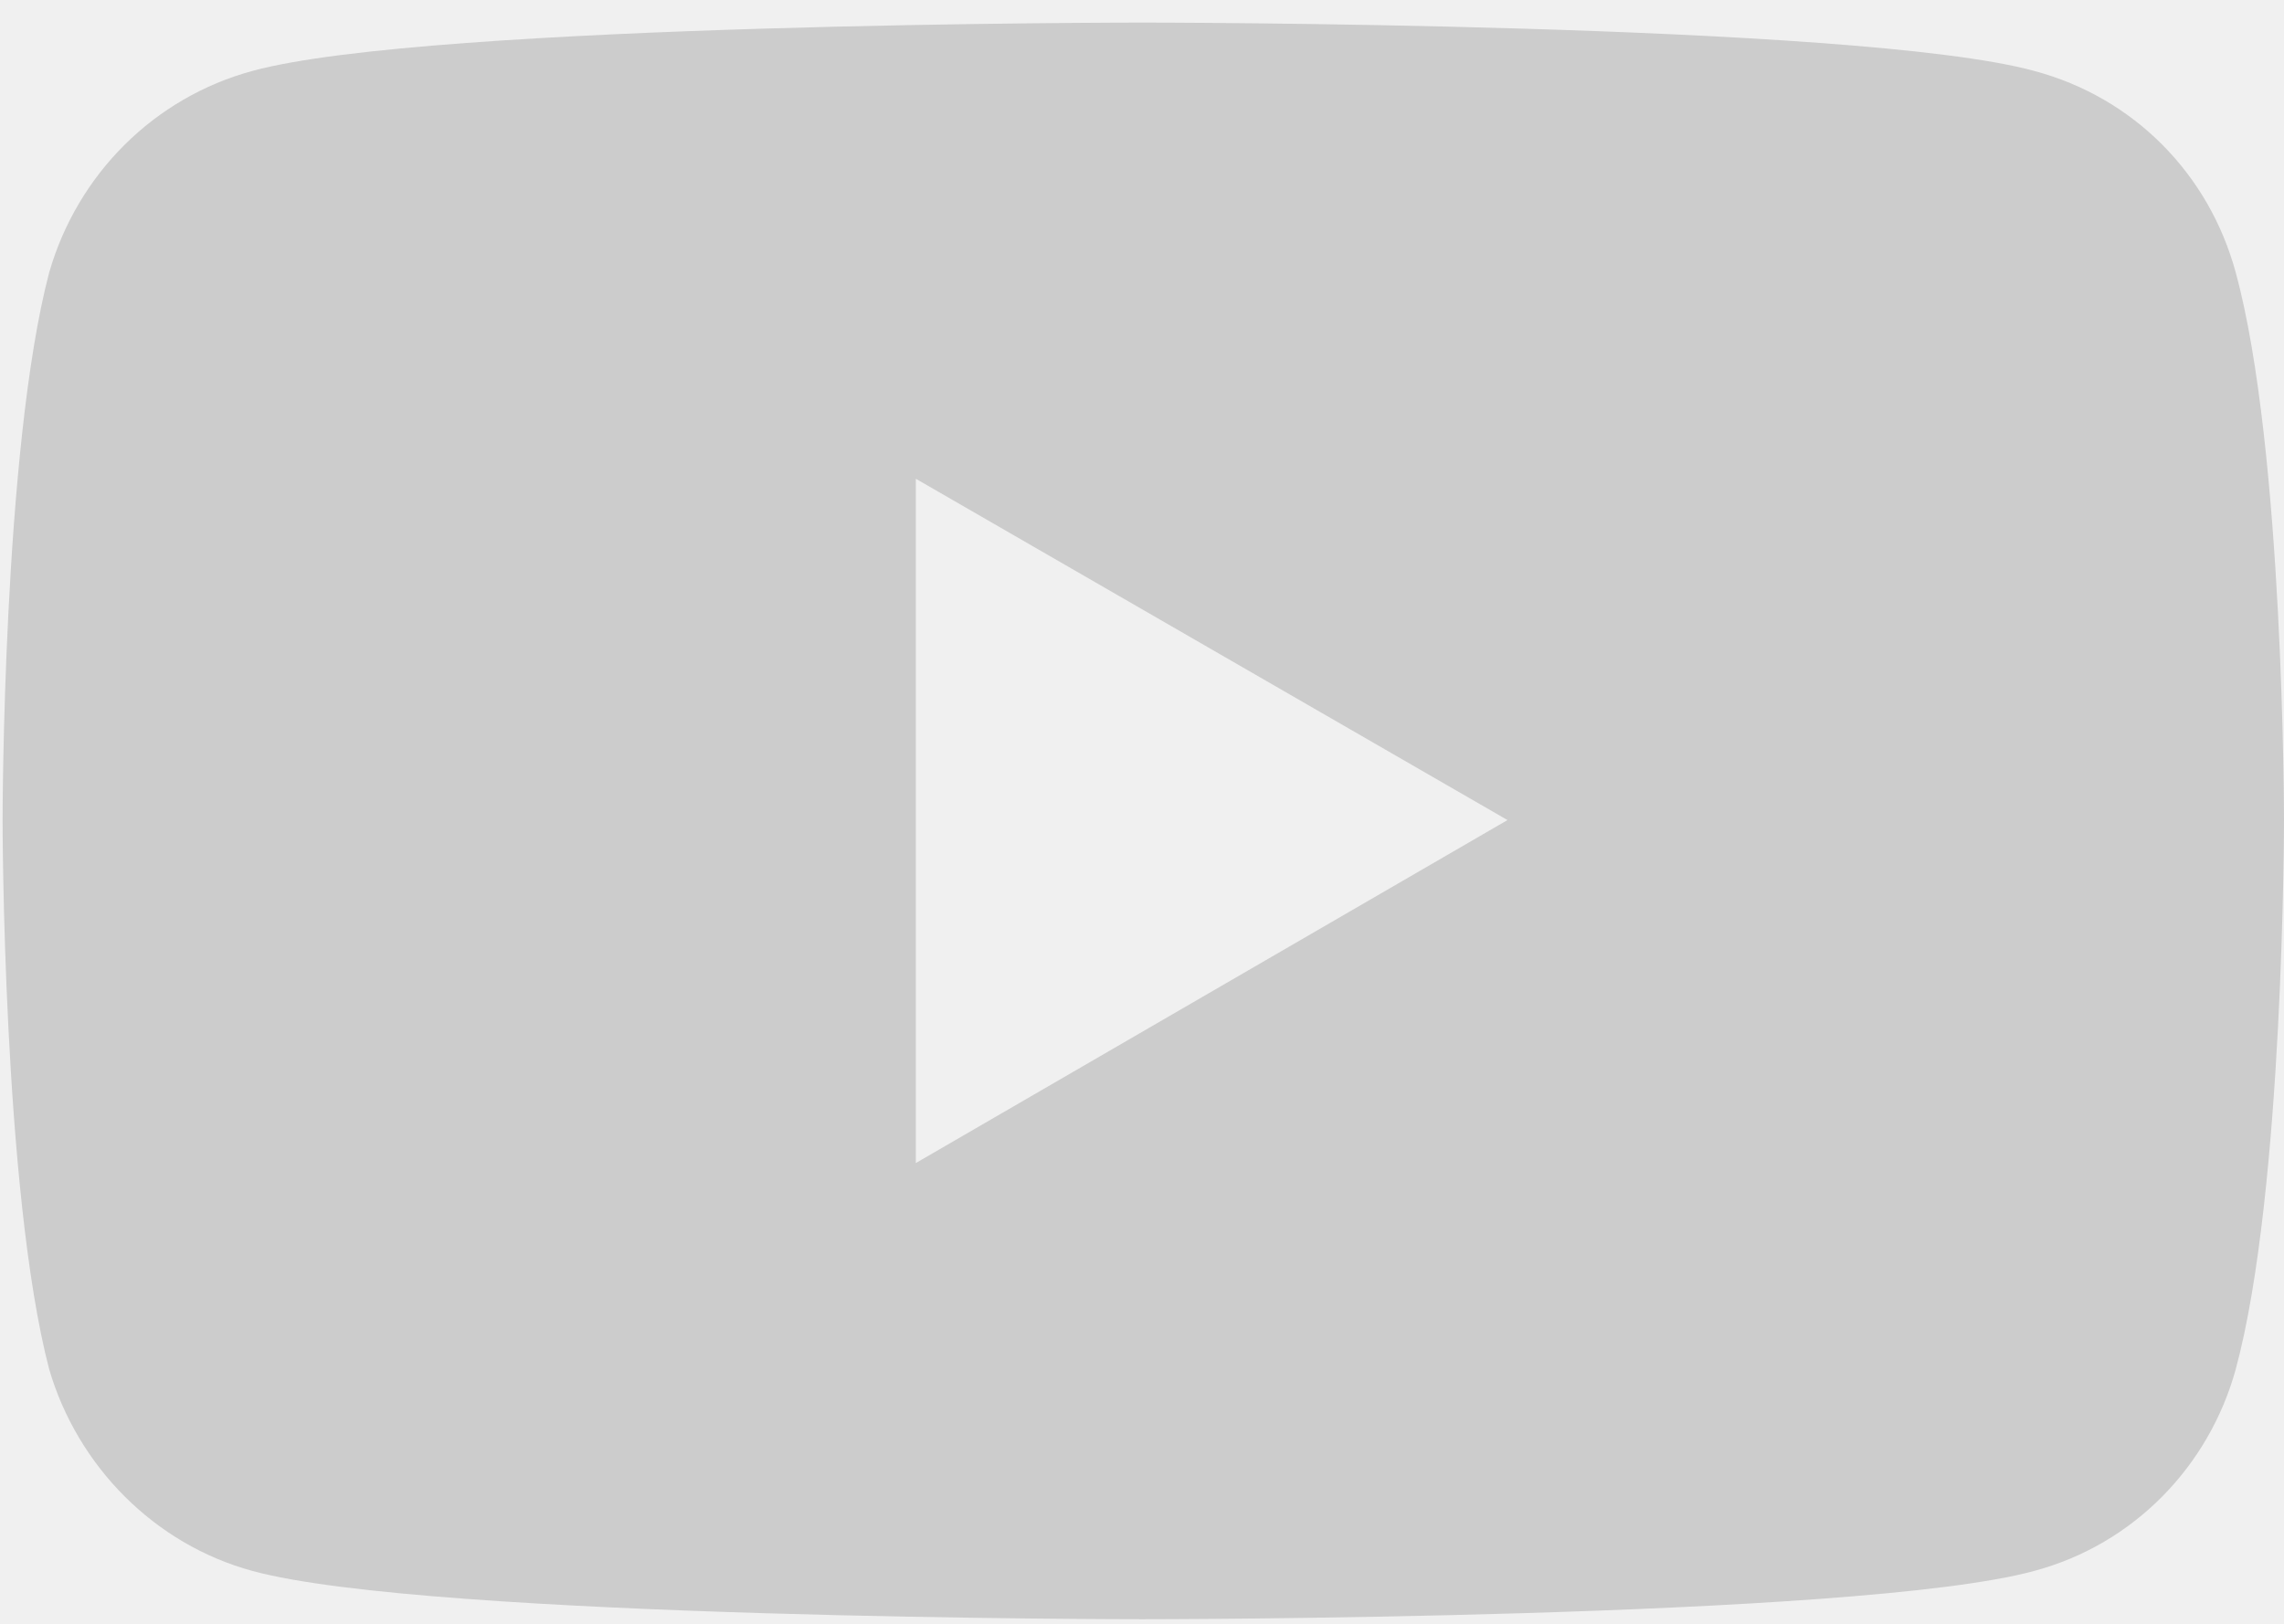
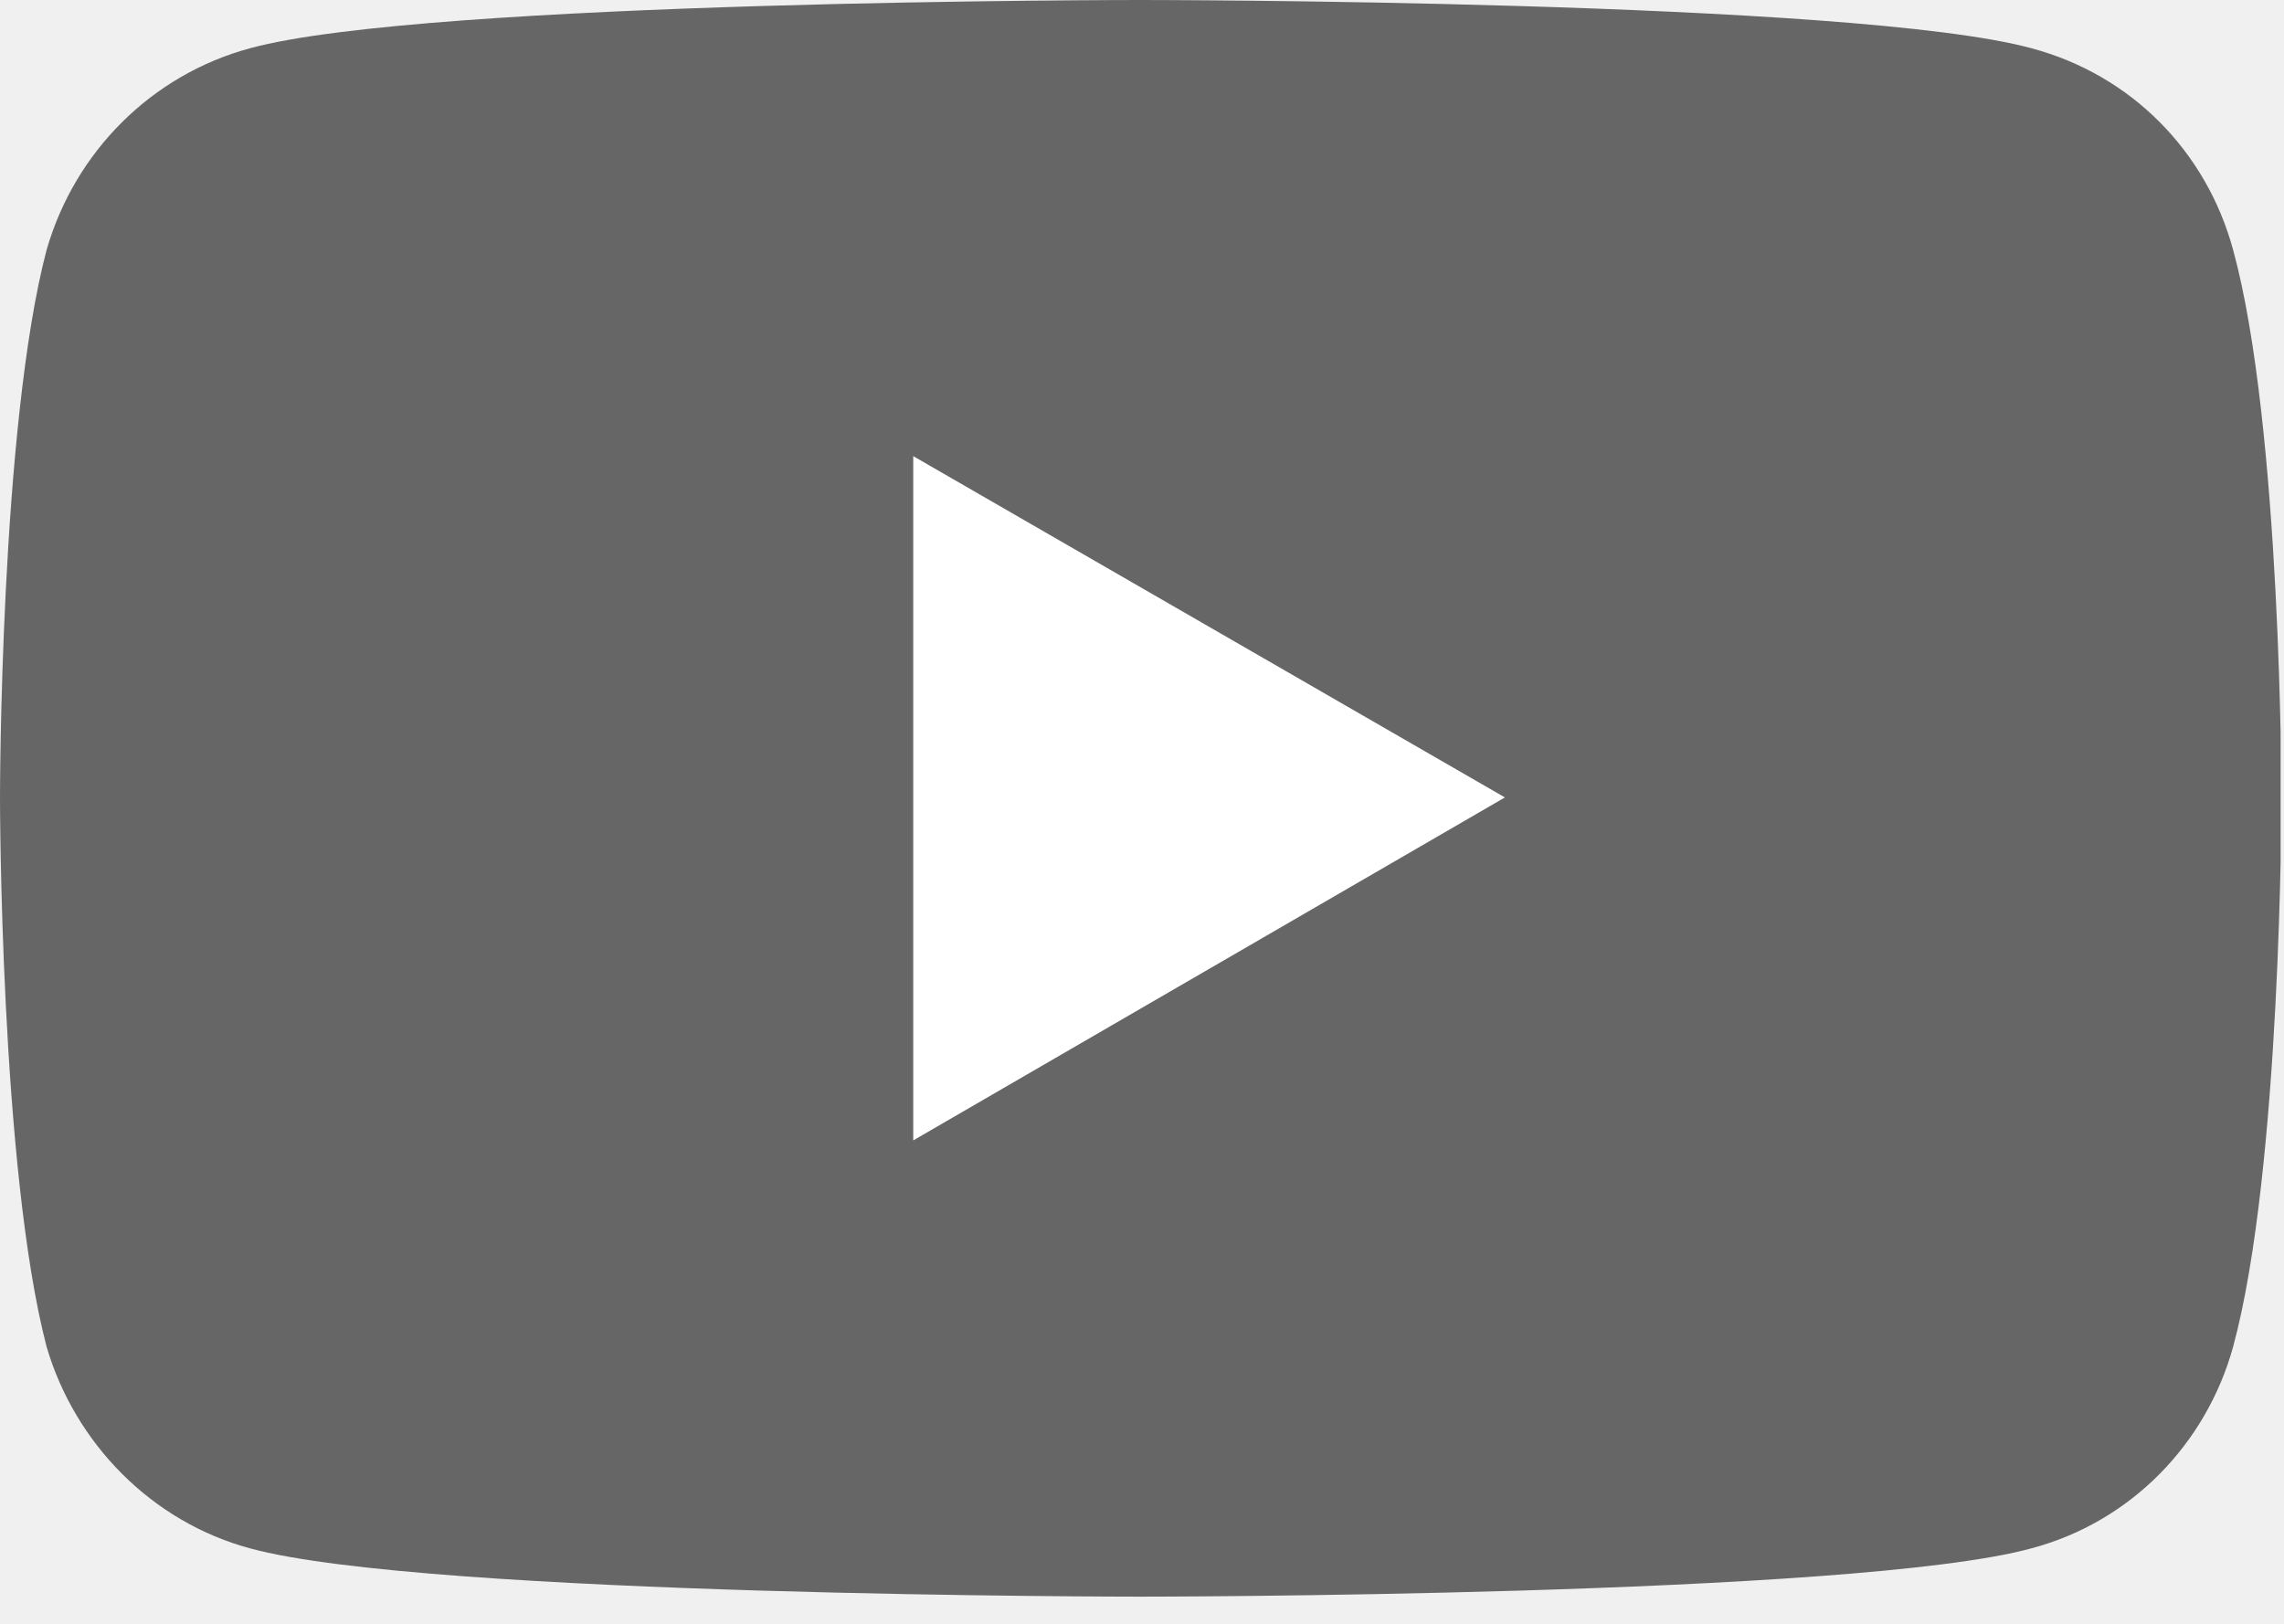
<svg xmlns="http://www.w3.org/2000/svg" width="45" height="32" viewBox="0 0 45 32" fill="none">
-   <g clip-path="url(#clip0_2465_17244)">
-     <path d="M4.976 30.959C3.039 30.434 1.529 28.891 0.97 26.988C0.051 23.478 0.051 16.161 0.051 16.161C0.051 16.161 0.051 8.844 0.97 5.367C1.528 3.431 3.039 1.921 4.976 1.397C8.456 0.445 22.509 0.445 22.509 0.445C22.509 0.445 36.595 0.445 40.075 1.397C42.045 1.921 43.522 3.431 44.048 5.367C45 8.844 45 16.161 45 16.161C45 16.161 45 23.477 44.048 26.988C43.522 28.891 42.045 30.433 40.075 30.959C36.595 31.91 22.509 31.91 22.509 31.91C22.509 31.91 8.456 31.91 4.976 30.959ZM18.044 22.92L29.701 16.161L18.044 9.435V22.92Z" fill="#CCCCCC" />
+   <g clip-path="url(#clip0_2467_18262)">
+     <rect x="14" y="7" width="18" height="17" fill="white" />
+     <path d="M4.925 30.513C2.988 29.989 1.478 28.446 0.919 26.543C0 23.033 0 15.715 0 15.715C0 15.715 0 8.399 0.919 4.922C1.477 2.986 2.988 1.476 4.925 0.951C8.405 0 22.458 0 22.458 0C22.458 0 36.544 0 40.024 0.951C41.994 1.476 43.471 2.986 43.997 4.922C44.95 8.399 44.95 15.715 44.95 15.715C44.95 15.715 44.95 23.032 43.997 26.543C43.471 28.446 41.994 29.988 40.024 30.513C36.544 31.465 22.458 31.465 22.458 31.465C22.458 31.465 8.405 31.465 4.925 30.513ZM17.993 22.474L29.65 15.715L17.993 8.989V22.474Z" fill="#666666" />
  </g>
  <defs>
-     <clipPath id="clip0_2465_17244">
-       <rect width="44.933" height="31.477" fill="white" transform="translate(0.0507812 0.445312)" />
+     <clipPath id="clip0_2467_18262">
+       <rect width="44.933" height="31.477" fill="white" />
    </clipPath>
  </defs>
</svg>
